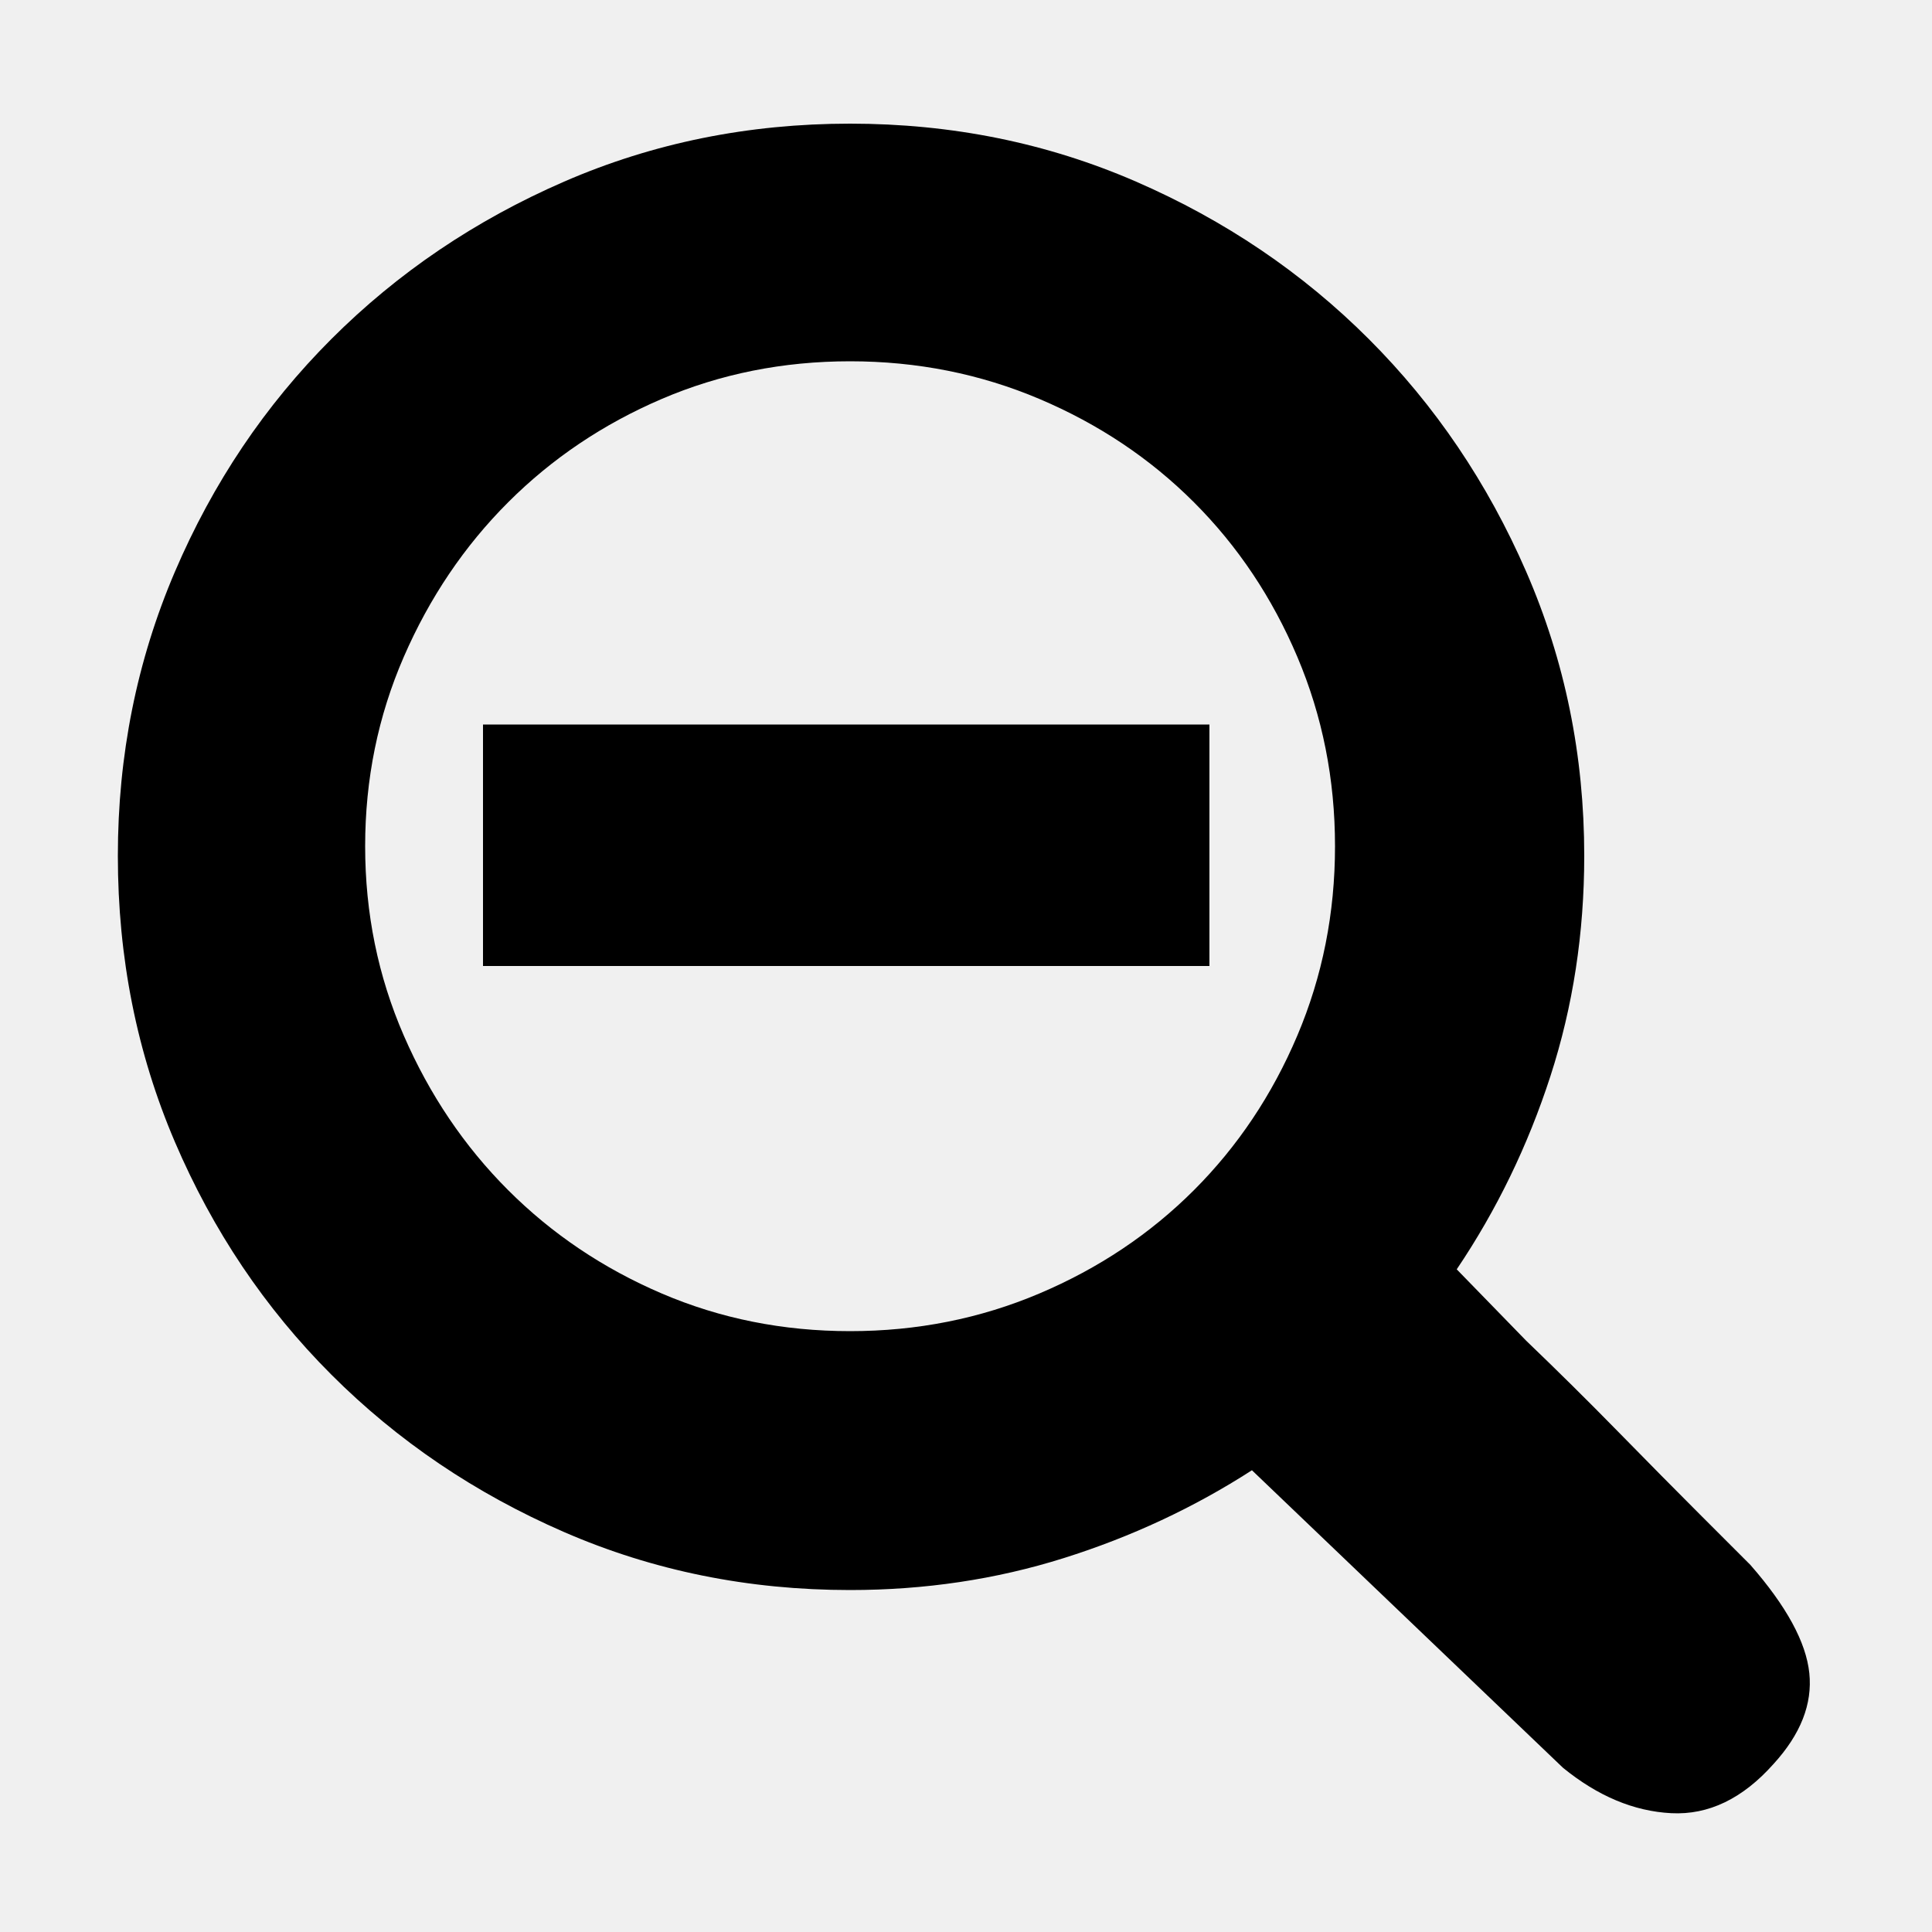
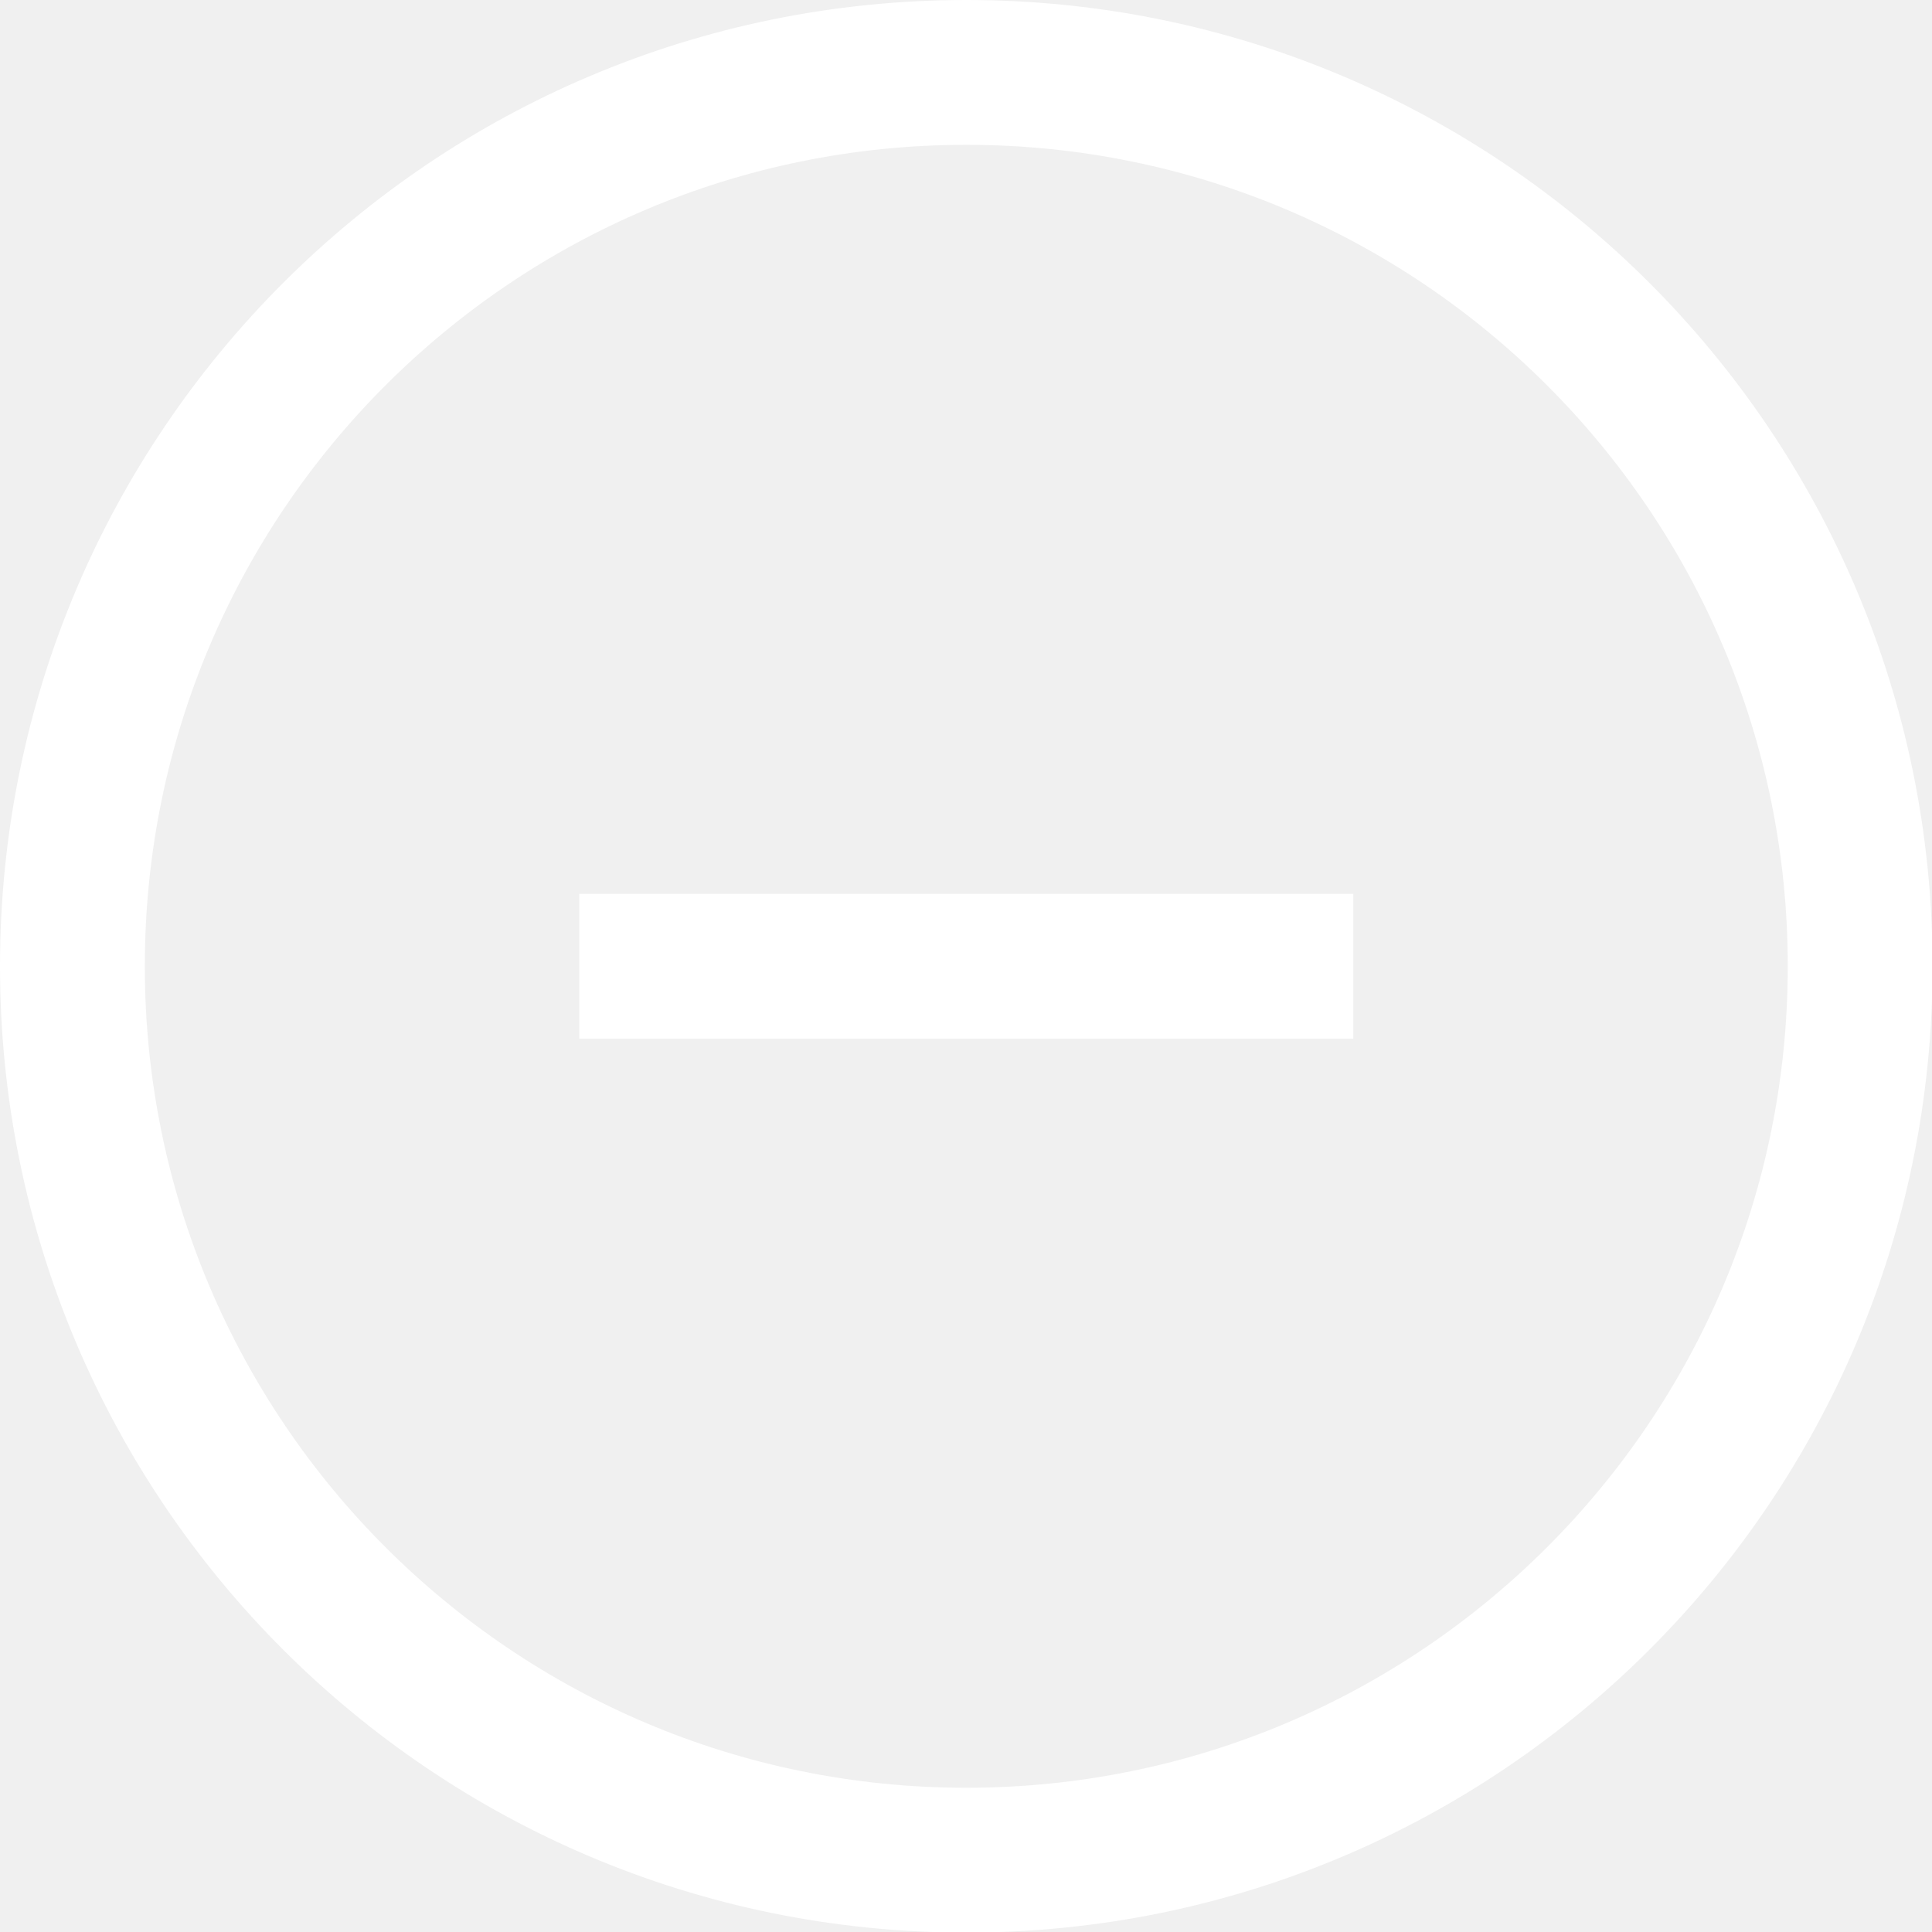
- <svg xmlns="http://www.w3.org/2000/svg" t="1666017812213" class="icon" viewBox="0 0 1024 1024" version="1.1" p-id="2416" width="200" height="200">
-   <path d="M927.744 829.44q28.672 32.768 31.232 57.344t-18.944 48.128q-24.576 27.648-54.272 26.112t-57.344-24.064l-164.864-157.696q-46.08 29.696-99.84 46.592t-113.152 16.896q-80.896 0-151.552-30.72t-123.392-83.456-82.944-123.392-30.208-151.552q0-79.872 30.208-150.528t82.944-123.392 123.392-83.456 151.552-30.72 151.552 30.72 123.392 83.456 83.456 123.392 30.72 150.528q0 61.44-17.92 116.736t-49.664 102.4l36.864 37.888q24.576 23.552 48.64 48.128t43.52 44.032zM450.56 705.536q53.248 0 100.352-19.968t81.92-54.784 54.784-81.92 19.968-100.352-19.968-100.352-54.784-81.92-81.92-54.784-100.352-19.968-99.84 19.968-81.408 54.784-55.296 81.92-20.48 100.352 20.48 100.352 55.296 81.92 81.408 54.784 99.84 19.968zM256 384l385.024 0 0 128-385.024 0 0-128z" p-id="2417" />
+ <svg xmlns="http://www.w3.org/2000/svg" id="_图层_2" data-name="图层 2" viewBox="0 0 33.35 33.35">
+   <defs>
+     <style>
+       .cls-1 {
+         fill: none;
+         stroke: #fff;
+         stroke-miterlimit: 10;
+         stroke-width: 2.5px;
+       }
+     </style>
+   </defs>
+   <g id="_图层_1-2" data-name="图层 1">
+     <g>
+       <line class="cls-1" x1="10" y1="16.68" x2="23.36" y2="16.68" />
+       <circle class="cls-1" cx="16.68" cy="16.68" r="15.43" />
+     </g>
+   </g>
</svg>
